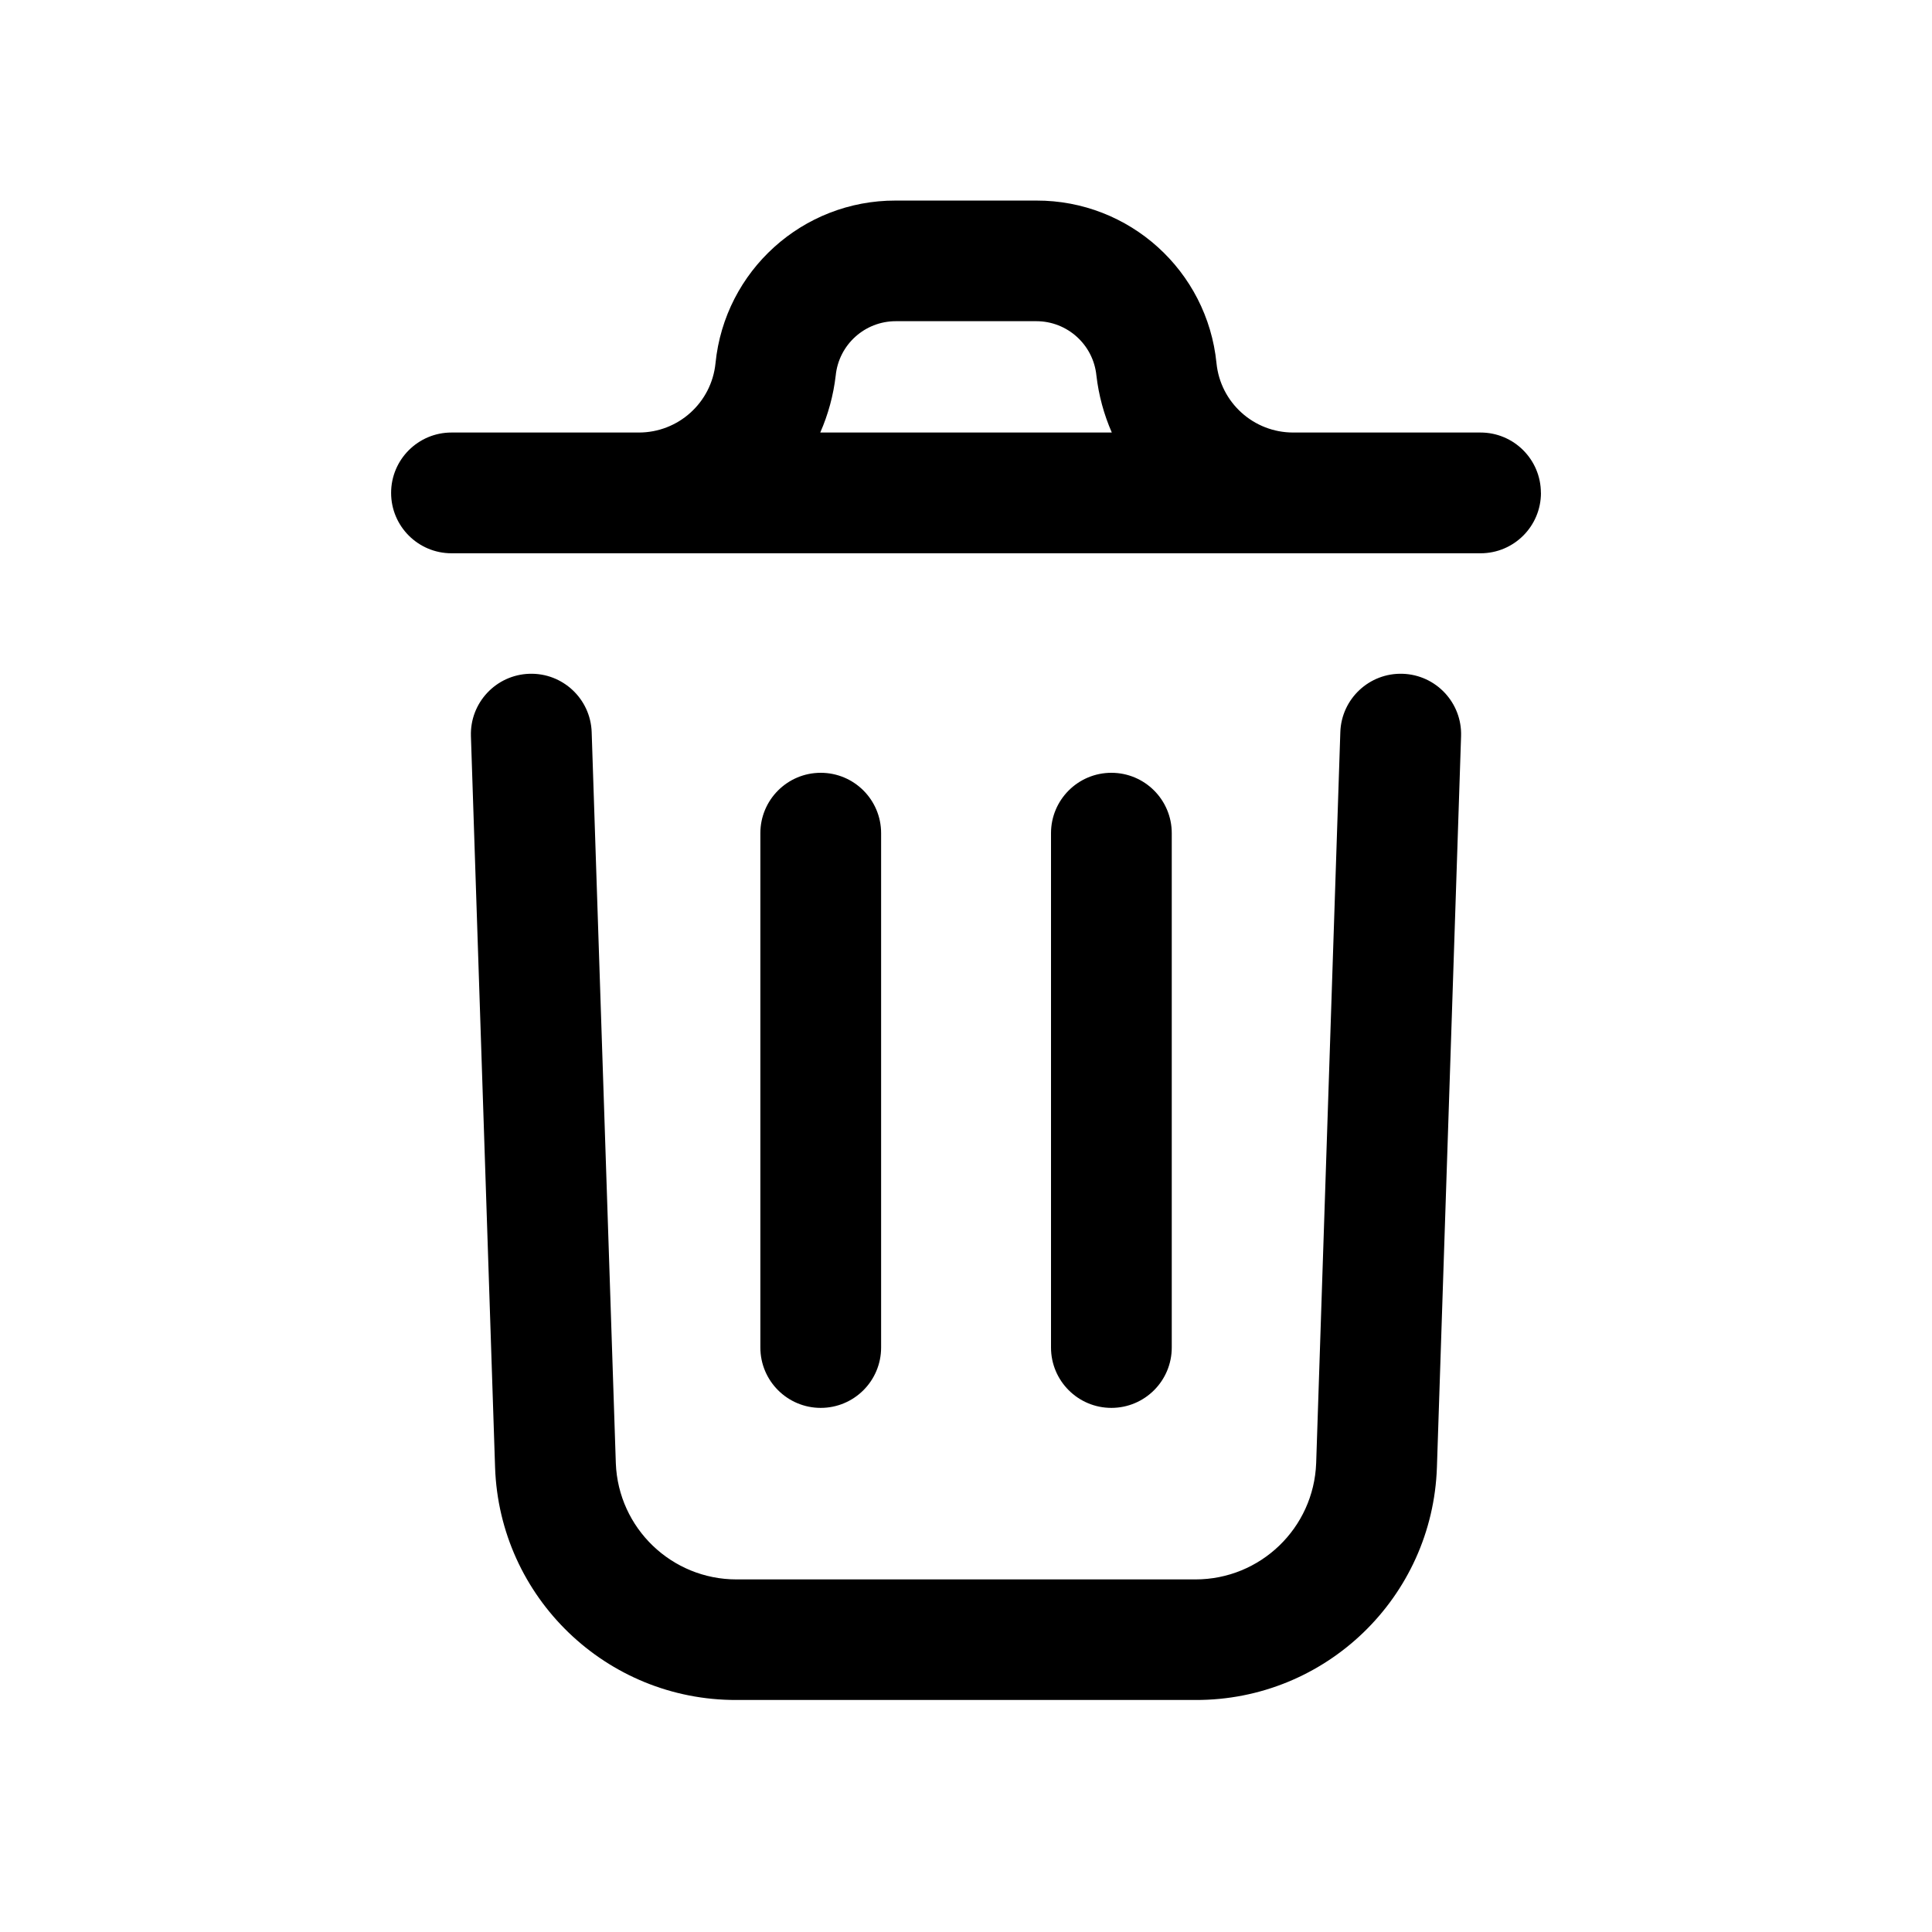
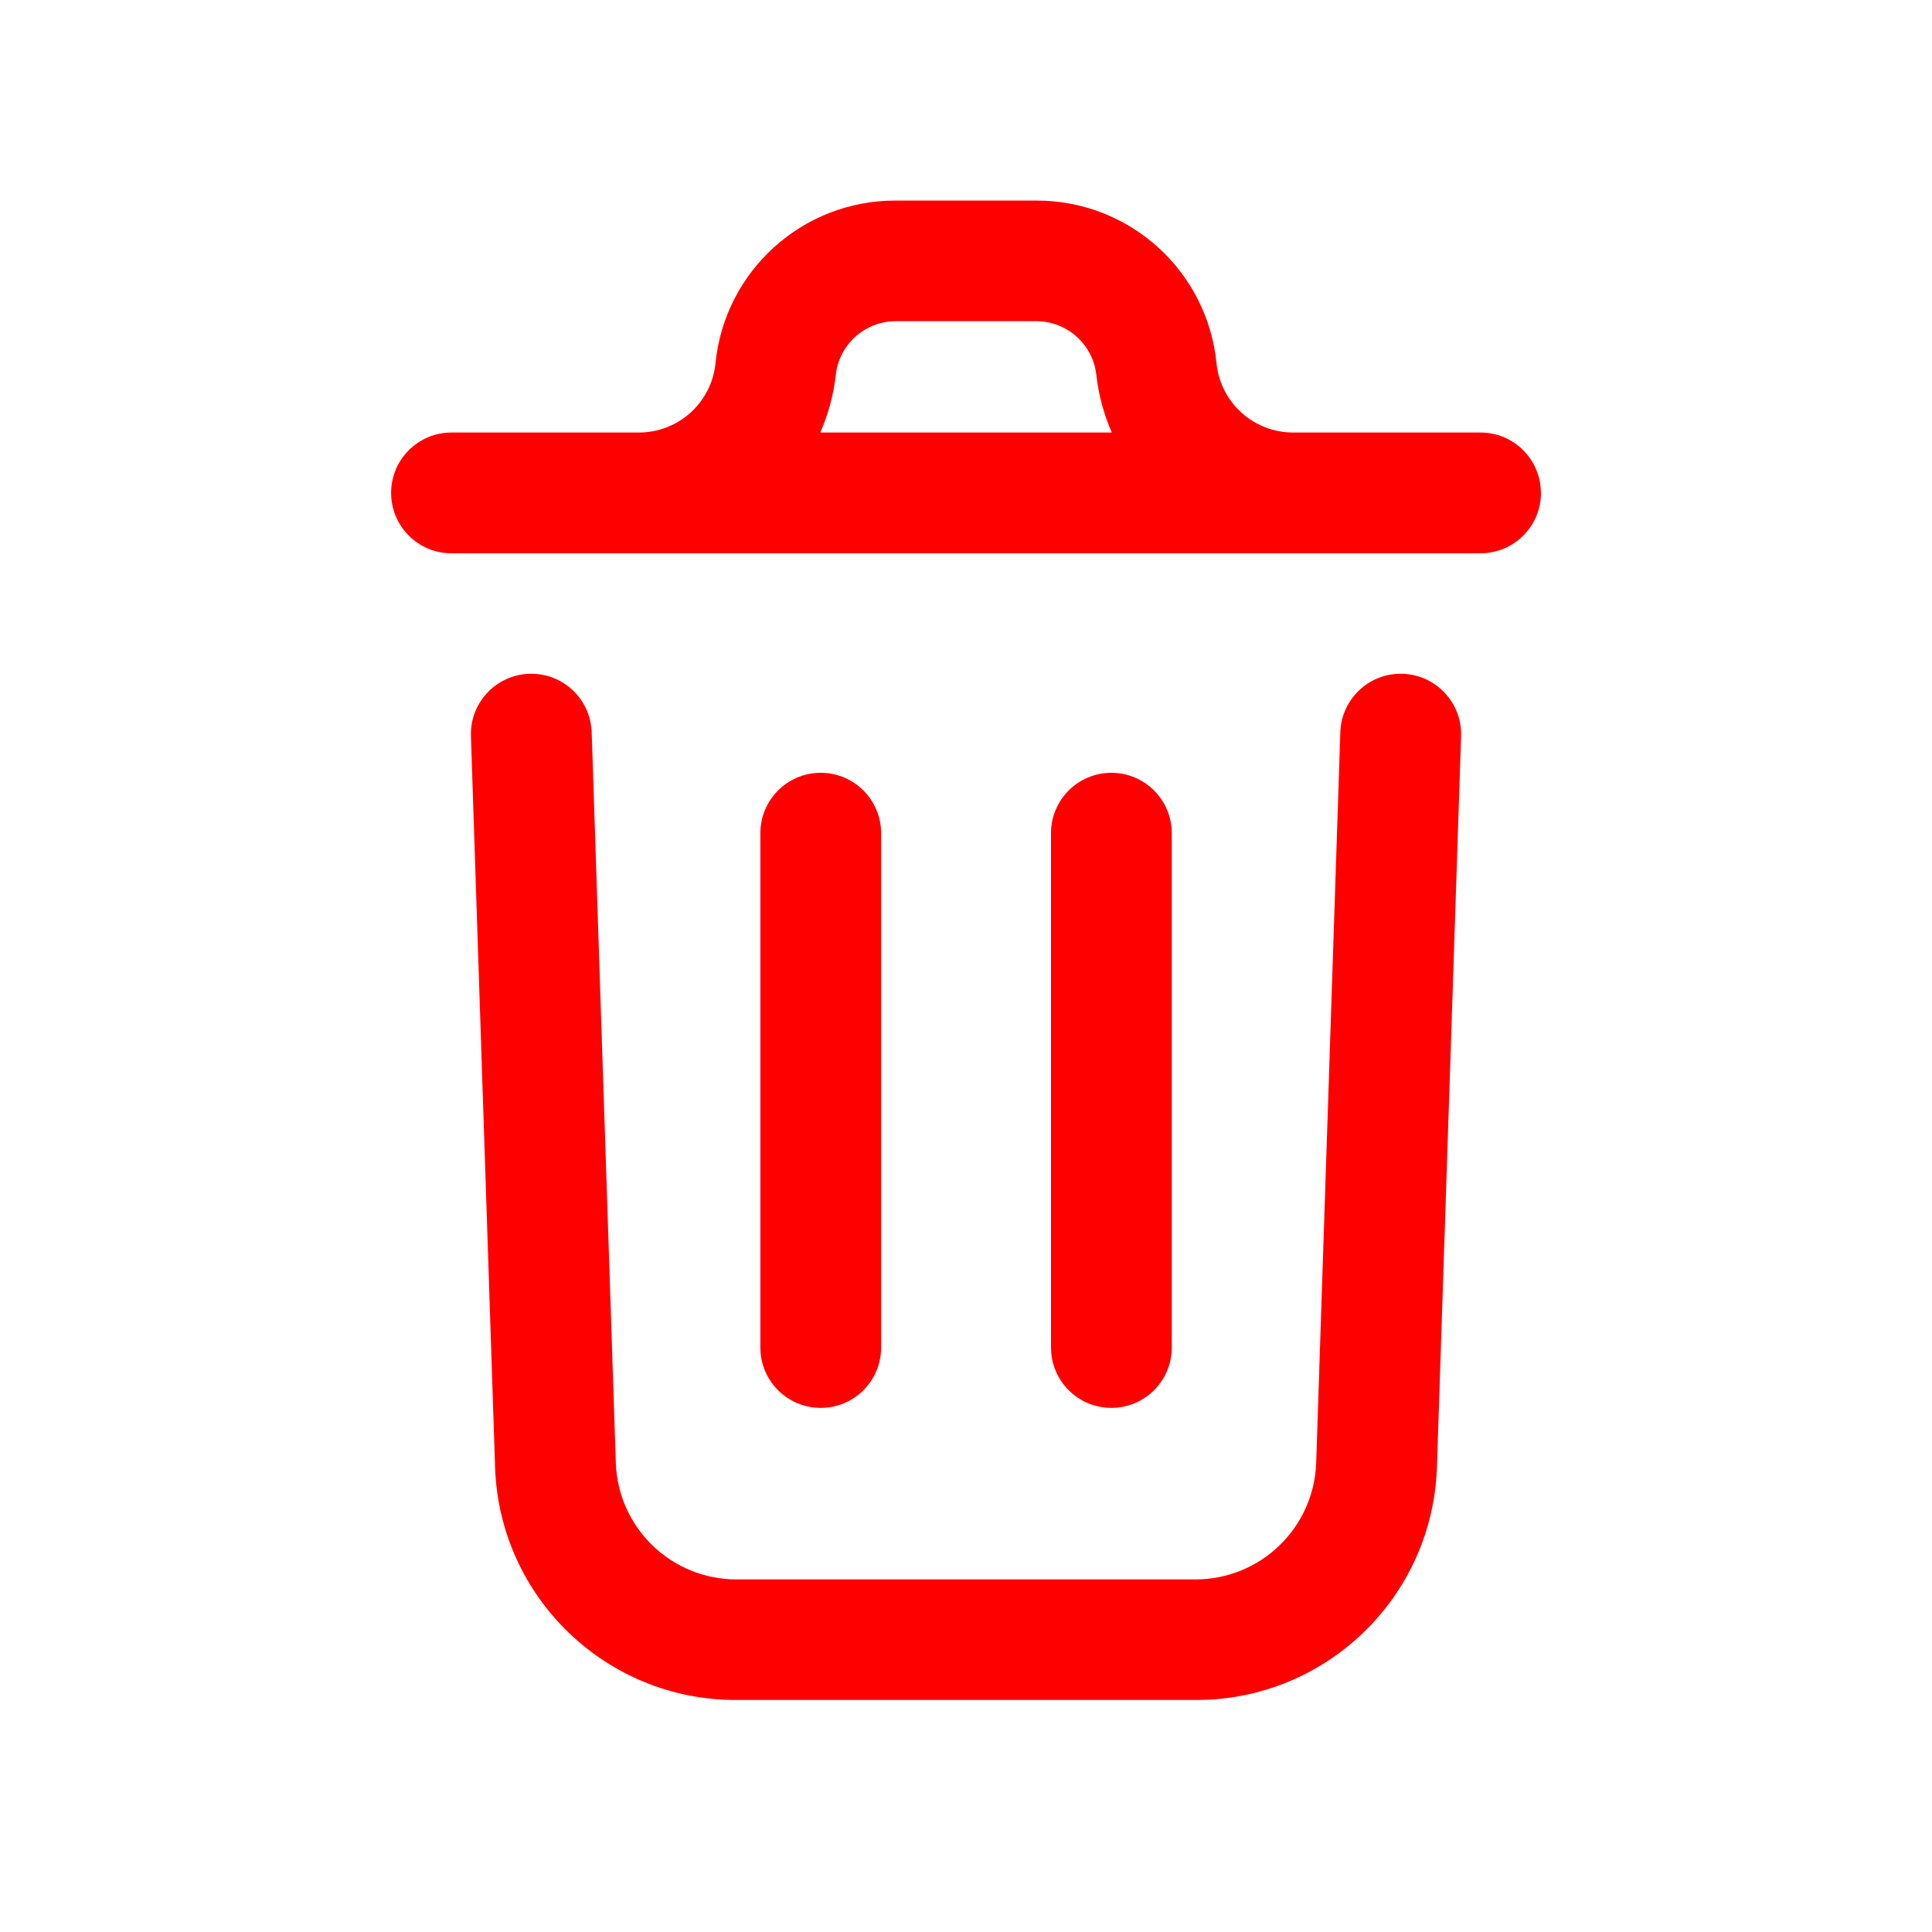
<svg xmlns="http://www.w3.org/2000/svg" viewBox="0 0 32 32" id="delete">
-   <path d="M24.2,12.193,23.8,24.3a3.988,3.988,0,0,1-4,3.857H12.2a3.988,3.988,0,0,1-4-3.853L7.8,12.193a1,1,0,0,1,2-.066l.4,12.11a2,2,0,0,0,2,1.923h7.6a2,2,0,0,0,2-1.927l.4-12.106a1,1,0,0,1,2,.066Zm1.323-4.029a1,1,0,0,1-1,1H7.478a1,1,0,0,1,0-2h3.1a1.276,1.276,0,0,0,1.273-1.148,2.991,2.991,0,0,1,2.984-2.694h2.33a2.991,2.991,0,0,1,2.984,2.694,1.276,1.276,0,0,0,1.273,1.148h3.1A1,1,0,0,1,25.522,8.164Zm-11.936-1h4.828a3.3,3.3,0,0,1-.255-.944,1,1,0,0,0-.994-.9h-2.33a1,1,0,0,0-.994.9A3.3,3.3,0,0,1,13.586,7.164Zm1.007,15.151V13.8a1,1,0,0,0-2,0v8.519a1,1,0,0,0,2,0Zm4.814,0V13.8a1,1,0,0,0-2,0v8.519a1,1,0,0,0,2,0Z" />
+   <path d="M24.2,12.193,23.8,24.3a3.988,3.988,0,0,1-4,3.857H12.2a3.988,3.988,0,0,1-4-3.853L7.8,12.193a1,1,0,0,1,2-.066l.4,12.11a2,2,0,0,0,2,1.923h7.6a2,2,0,0,0,2-1.927l.4-12.106a1,1,0,0,1,2,.066Zm1.323-4.029a1,1,0,0,1-1,1H7.478a1,1,0,0,1,0-2h3.1a1.276,1.276,0,0,0,1.273-1.148,2.991,2.991,0,0,1,2.984-2.694h2.33a2.991,2.991,0,0,1,2.984,2.694,1.276,1.276,0,0,0,1.273,1.148h3.1A1,1,0,0,1,25.522,8.164Zm-11.936-1h4.828a3.3,3.3,0,0,1-.255-.944,1,1,0,0,0-.994-.9h-2.33a1,1,0,0,0-.994.9A3.3,3.3,0,0,1,13.586,7.164Zm1.007,15.151V13.8a1,1,0,0,0-2,0v8.519a1,1,0,0,0,2,0Zm4.814,0V13.8a1,1,0,0,0-2,0v8.519a1,1,0,0,0,2,0Z" fill="red" />
</svg>
